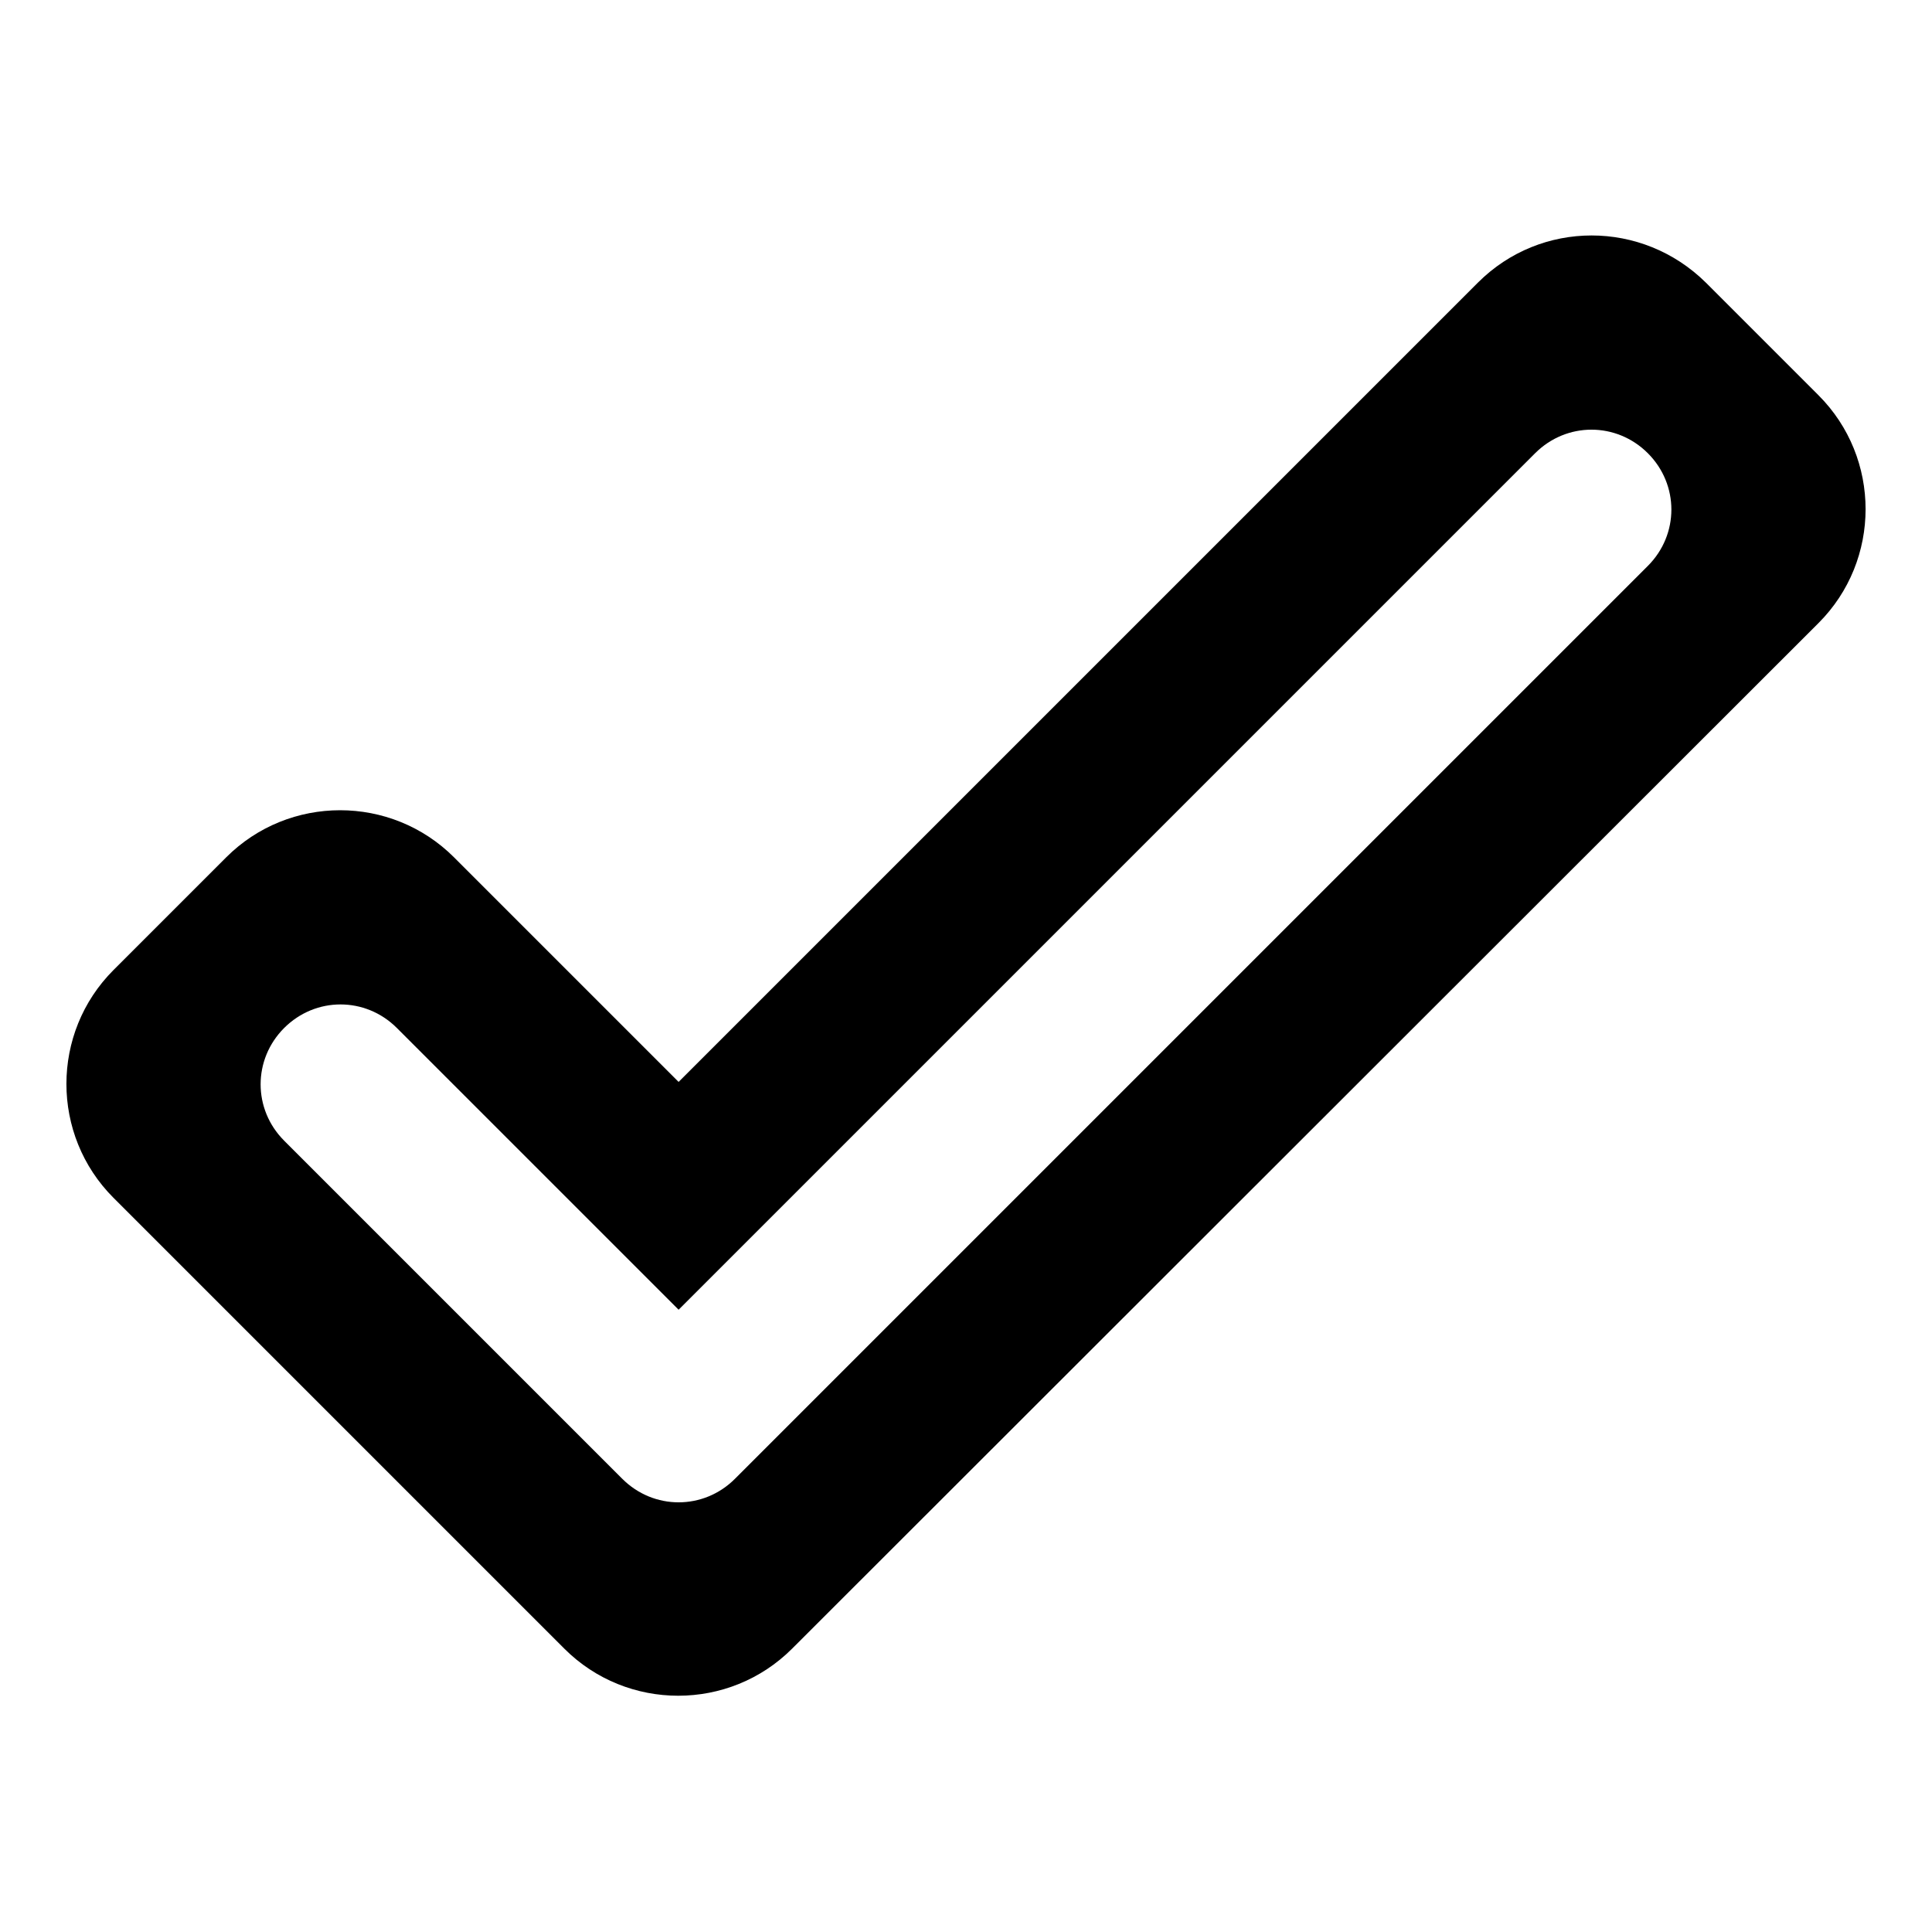
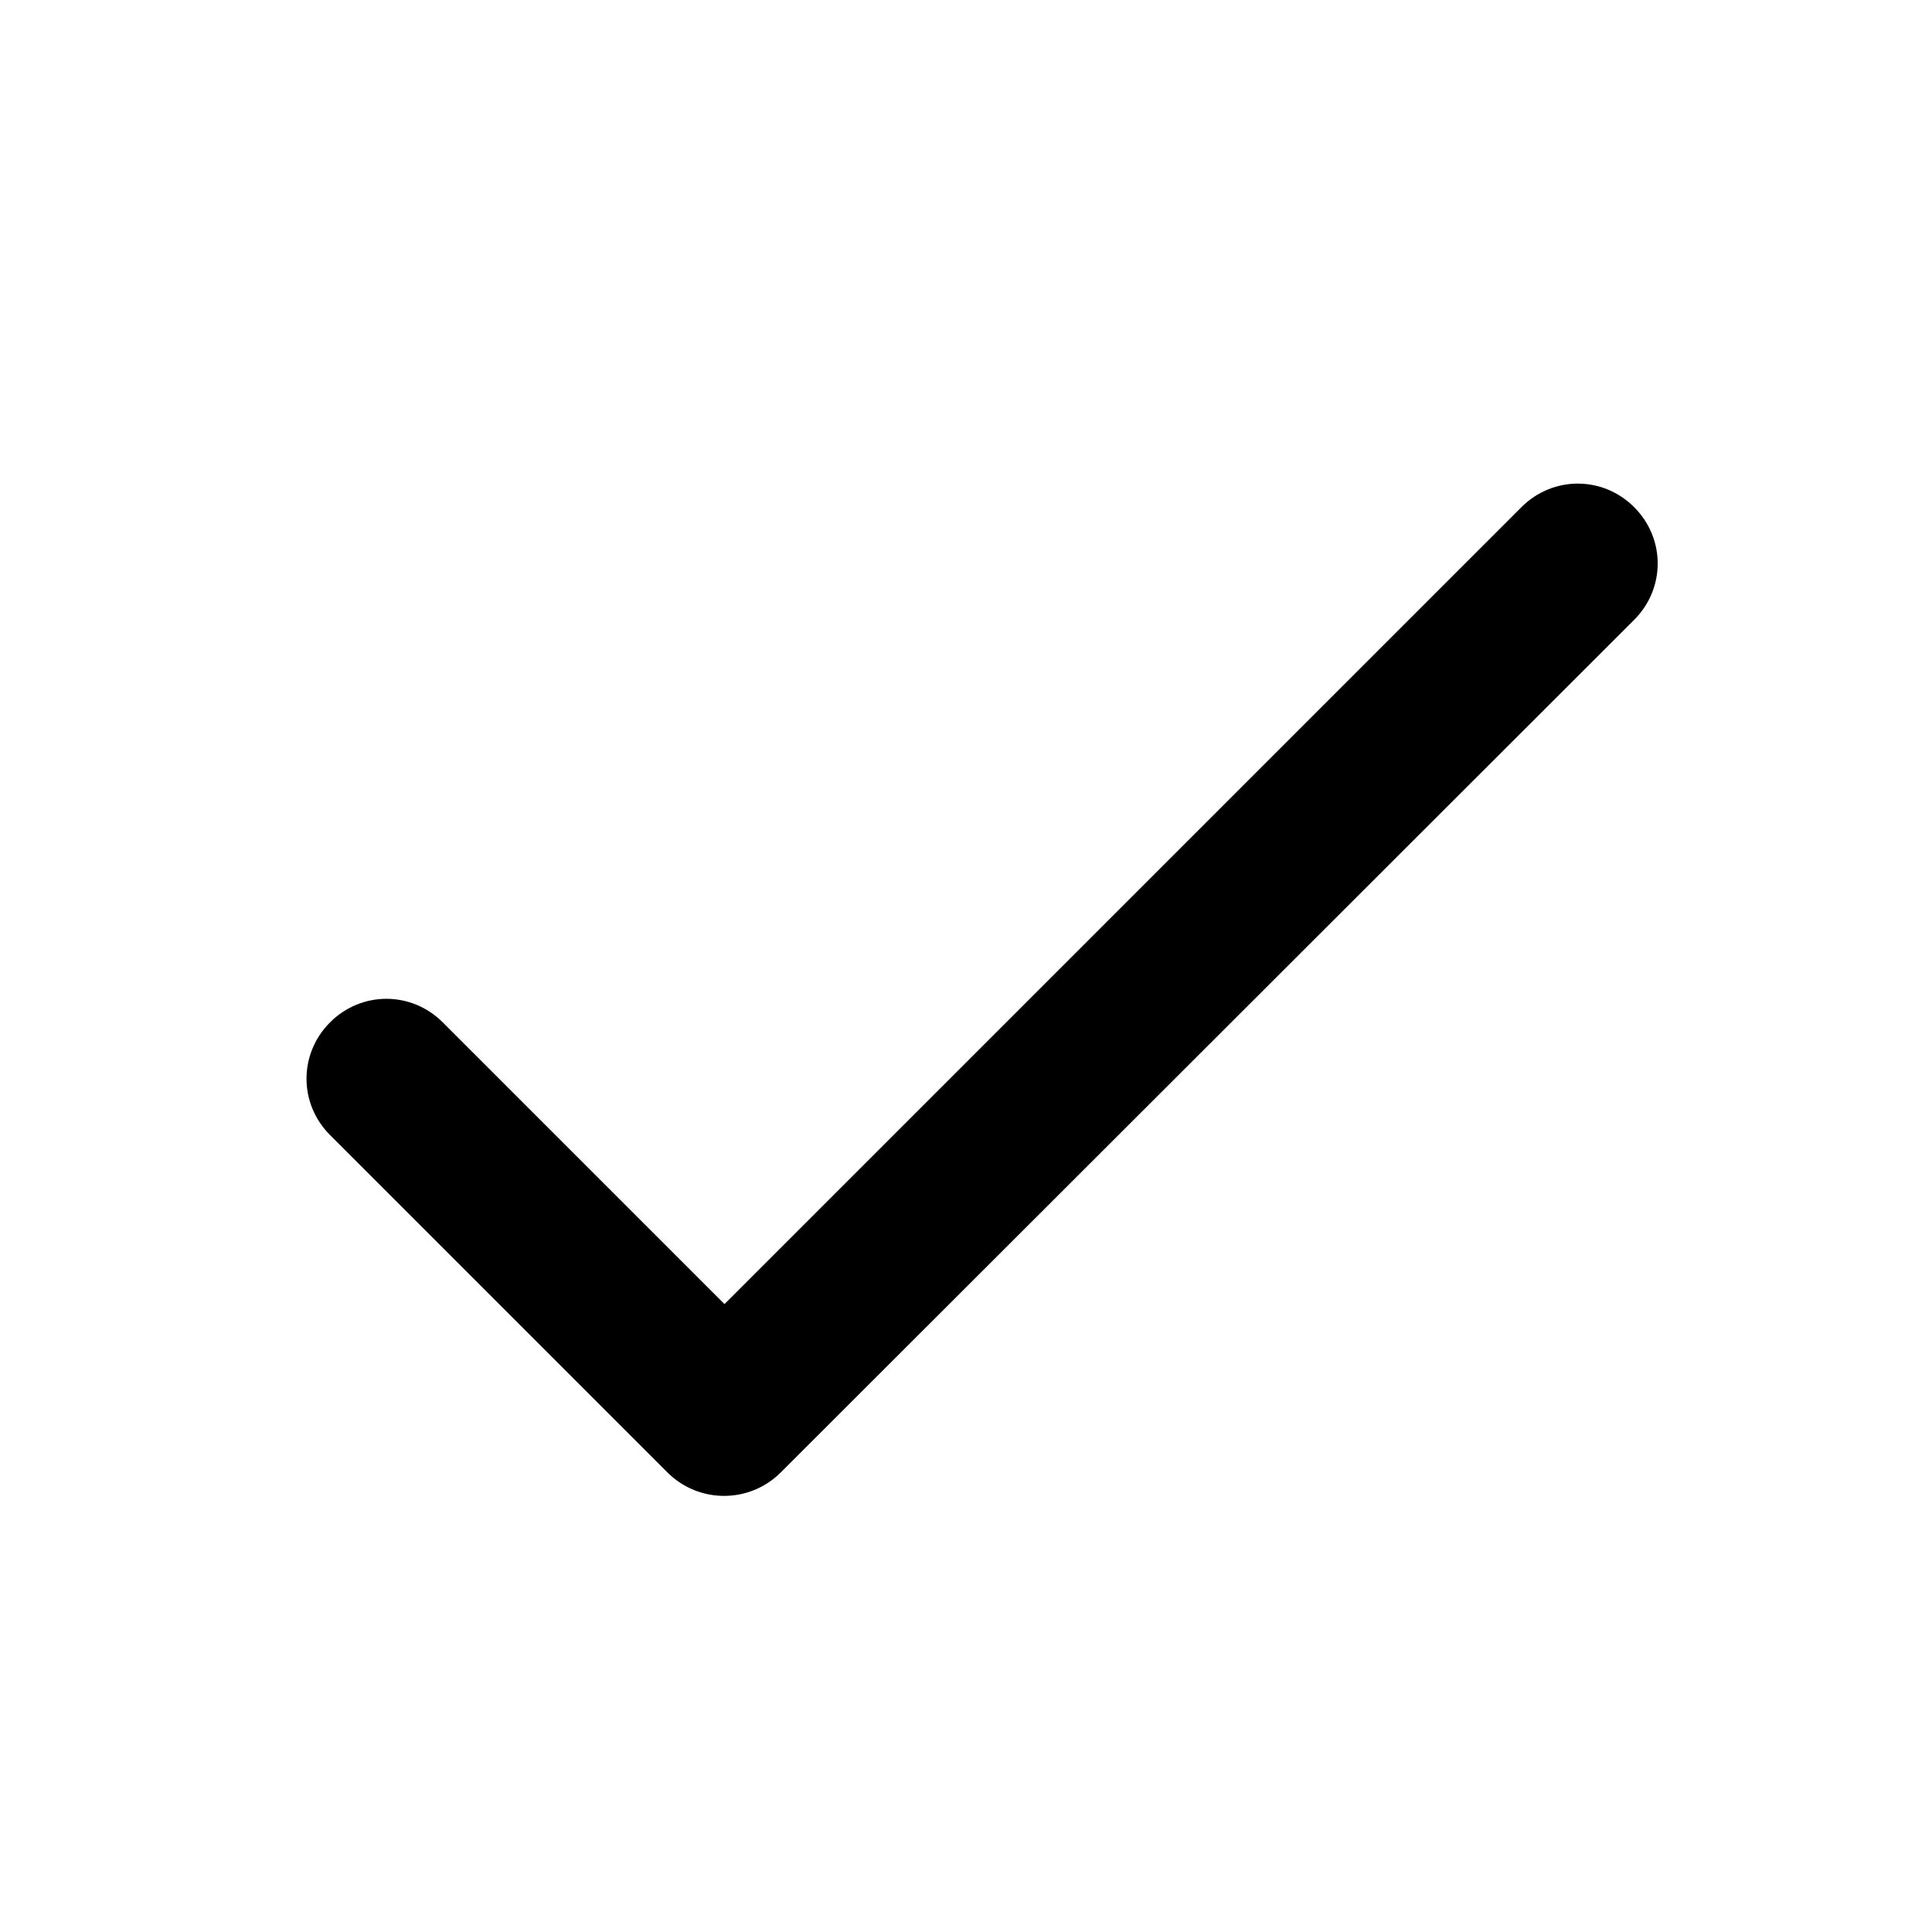
<svg xmlns="http://www.w3.org/2000/svg" height="24px" viewBox="0 0 24 24" width="24px" fill="#000000">
  <path d="M0 0h24v24H0V0z" fill="none" />
-   <path d="M20.47 5.63c.39.39.39 1.01 0 1.4L9.13 18.37c-.39.39-1.01.39-1.4 0l-4.2-4.2c-.39-.39-.39-1.01 0-1.4.39-.39 1.01-.39 1.4 0l3.5 3.5L19.07 5.63c.39-.39 1.01-.39 1.4 0zm-2.11-2.12l-9.93 9.93-2.79-2.79c-.78-.78-2.05-.78-2.83 0l-1.4 1.4c-.78.78-.78 2.05 0 2.83l5.6 5.6c.78.78 2.05.78 2.83 0L22.59 7.74c.78-.78.78-2.05 0-2.83l-1.4-1.4c-.79-.78-2.05-.78-2.83 0z" />
+   <path d="M9 16.2l-3.5-3.5c-.39-.39-1.01-.39-1.4 0-.39.39-.39 1.01 0 1.4l4.19 4.19c.39.39 1.02.39 1.41 0L20.3 7.7c.39-.39.39-1.01 0-1.4-.39-.39-1.01-.39-1.4 0L9 16.2z" />
</svg>
